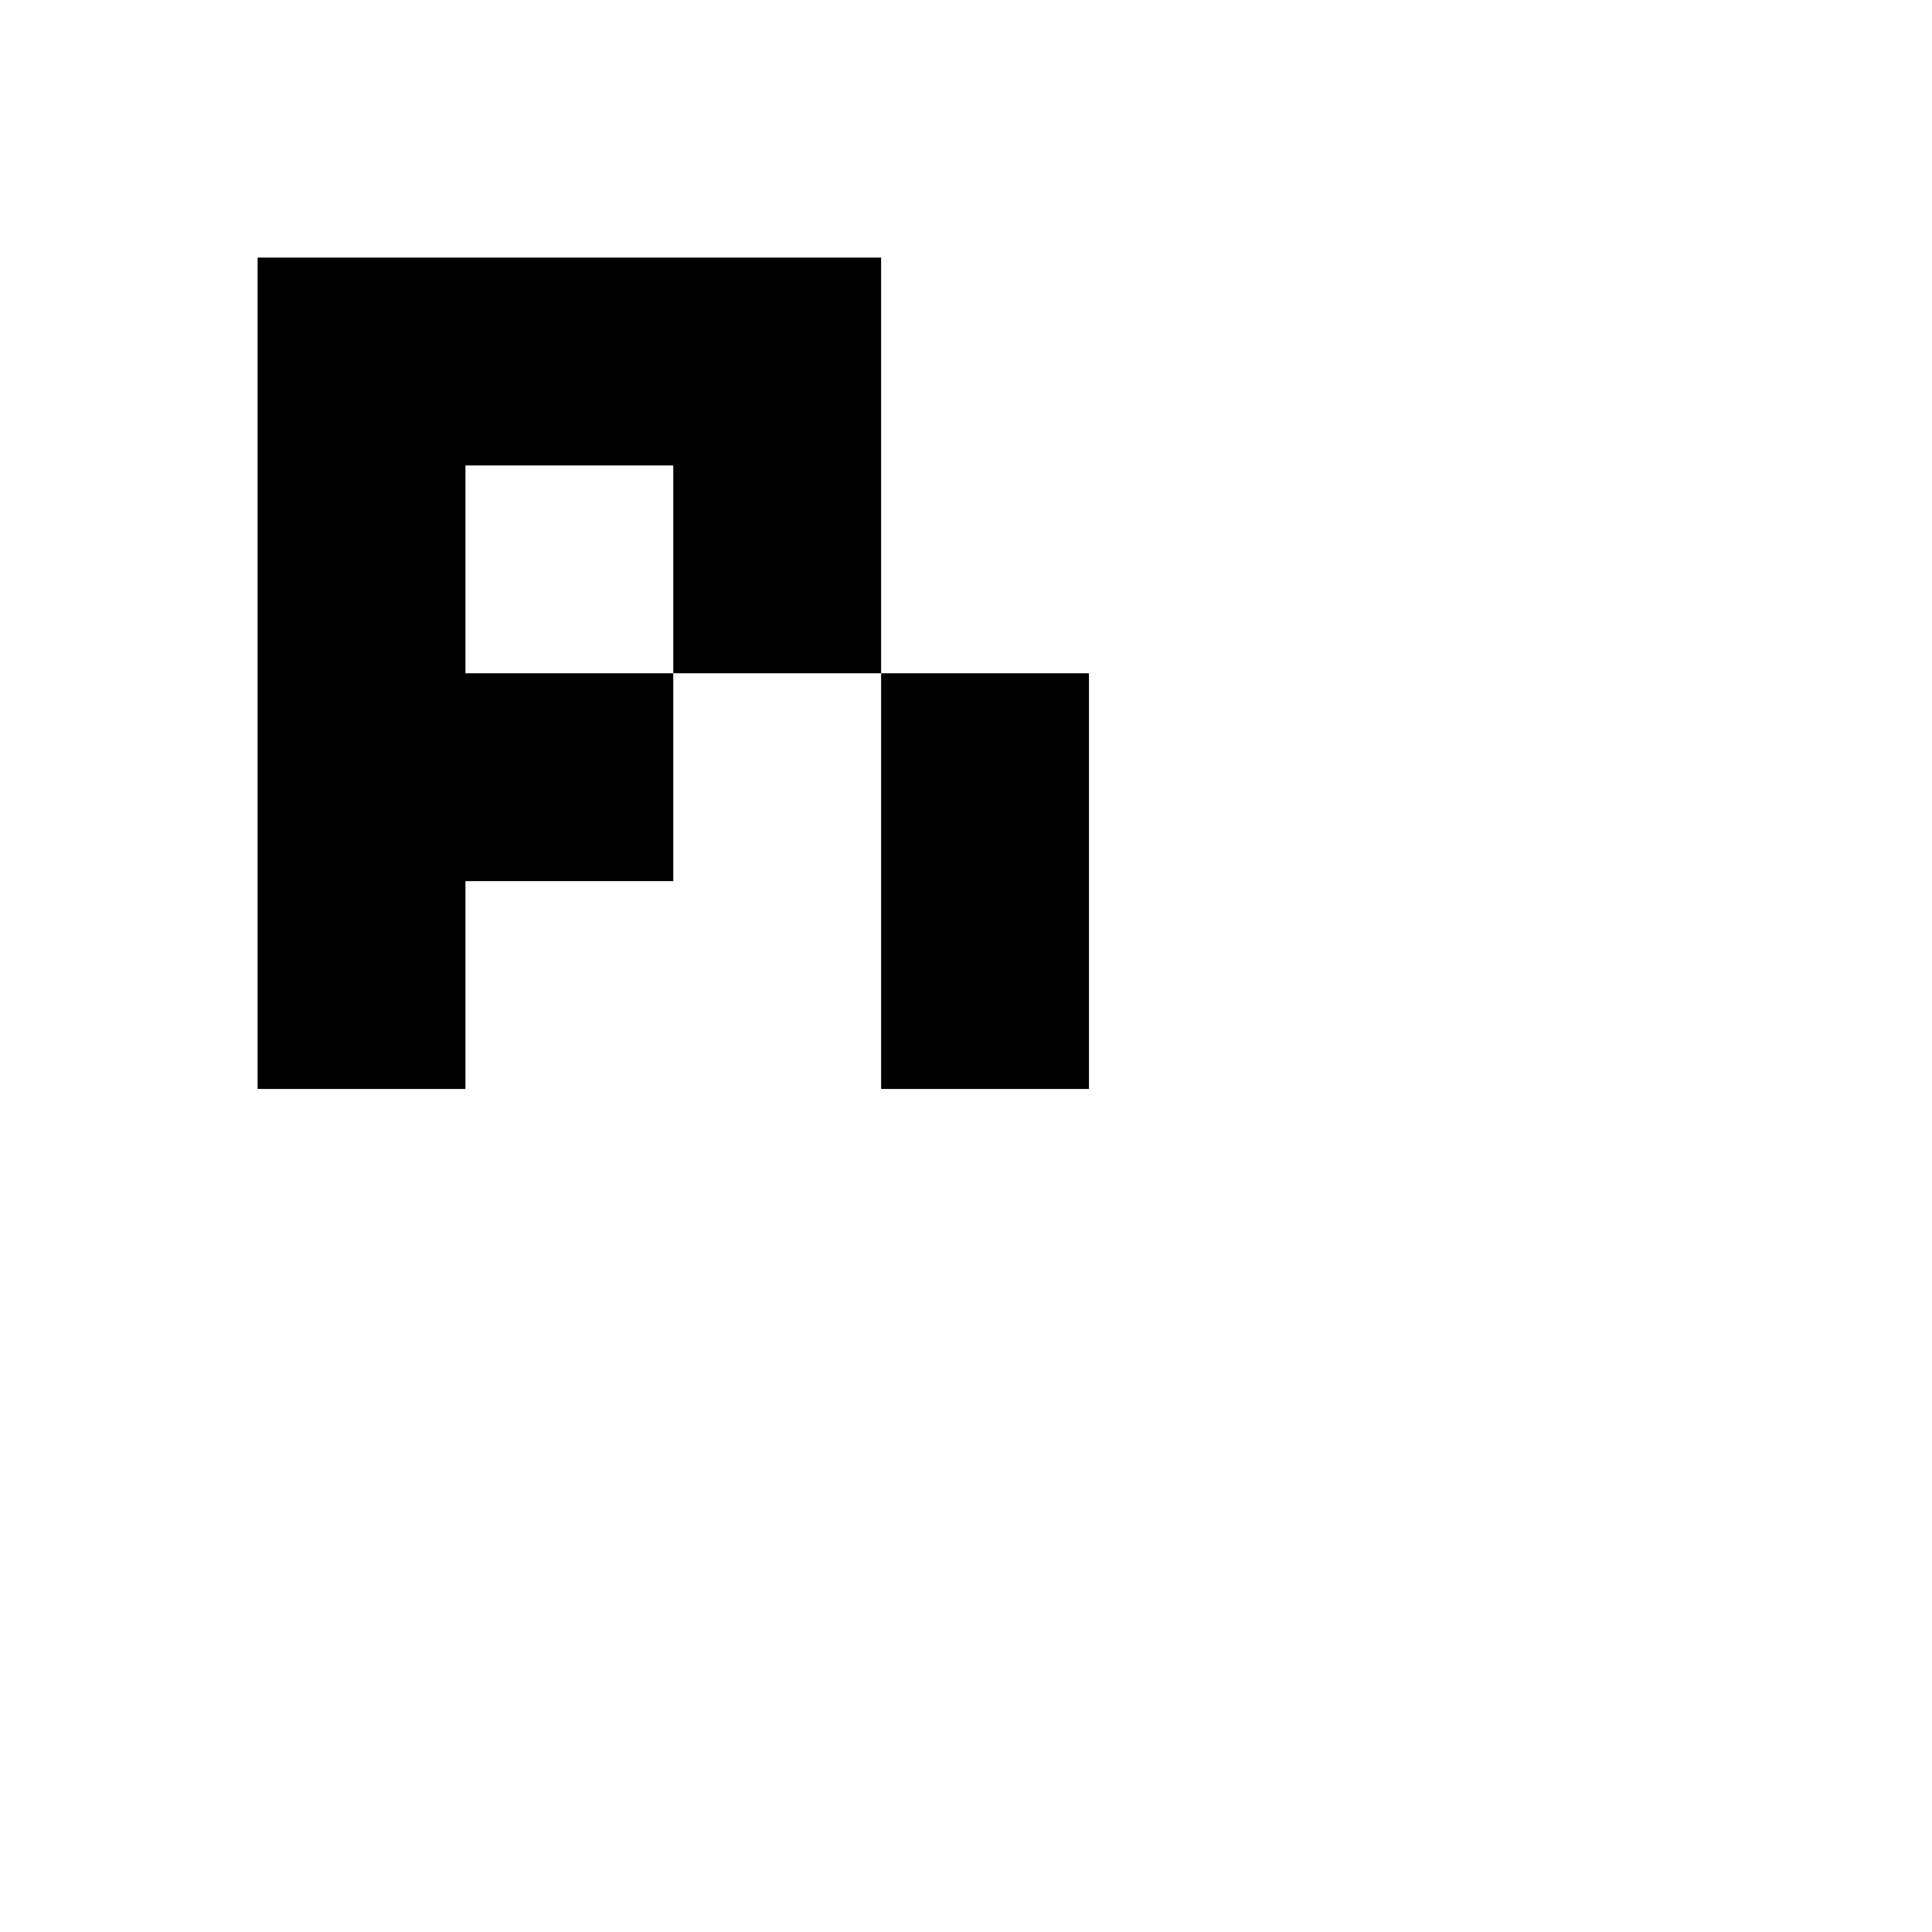
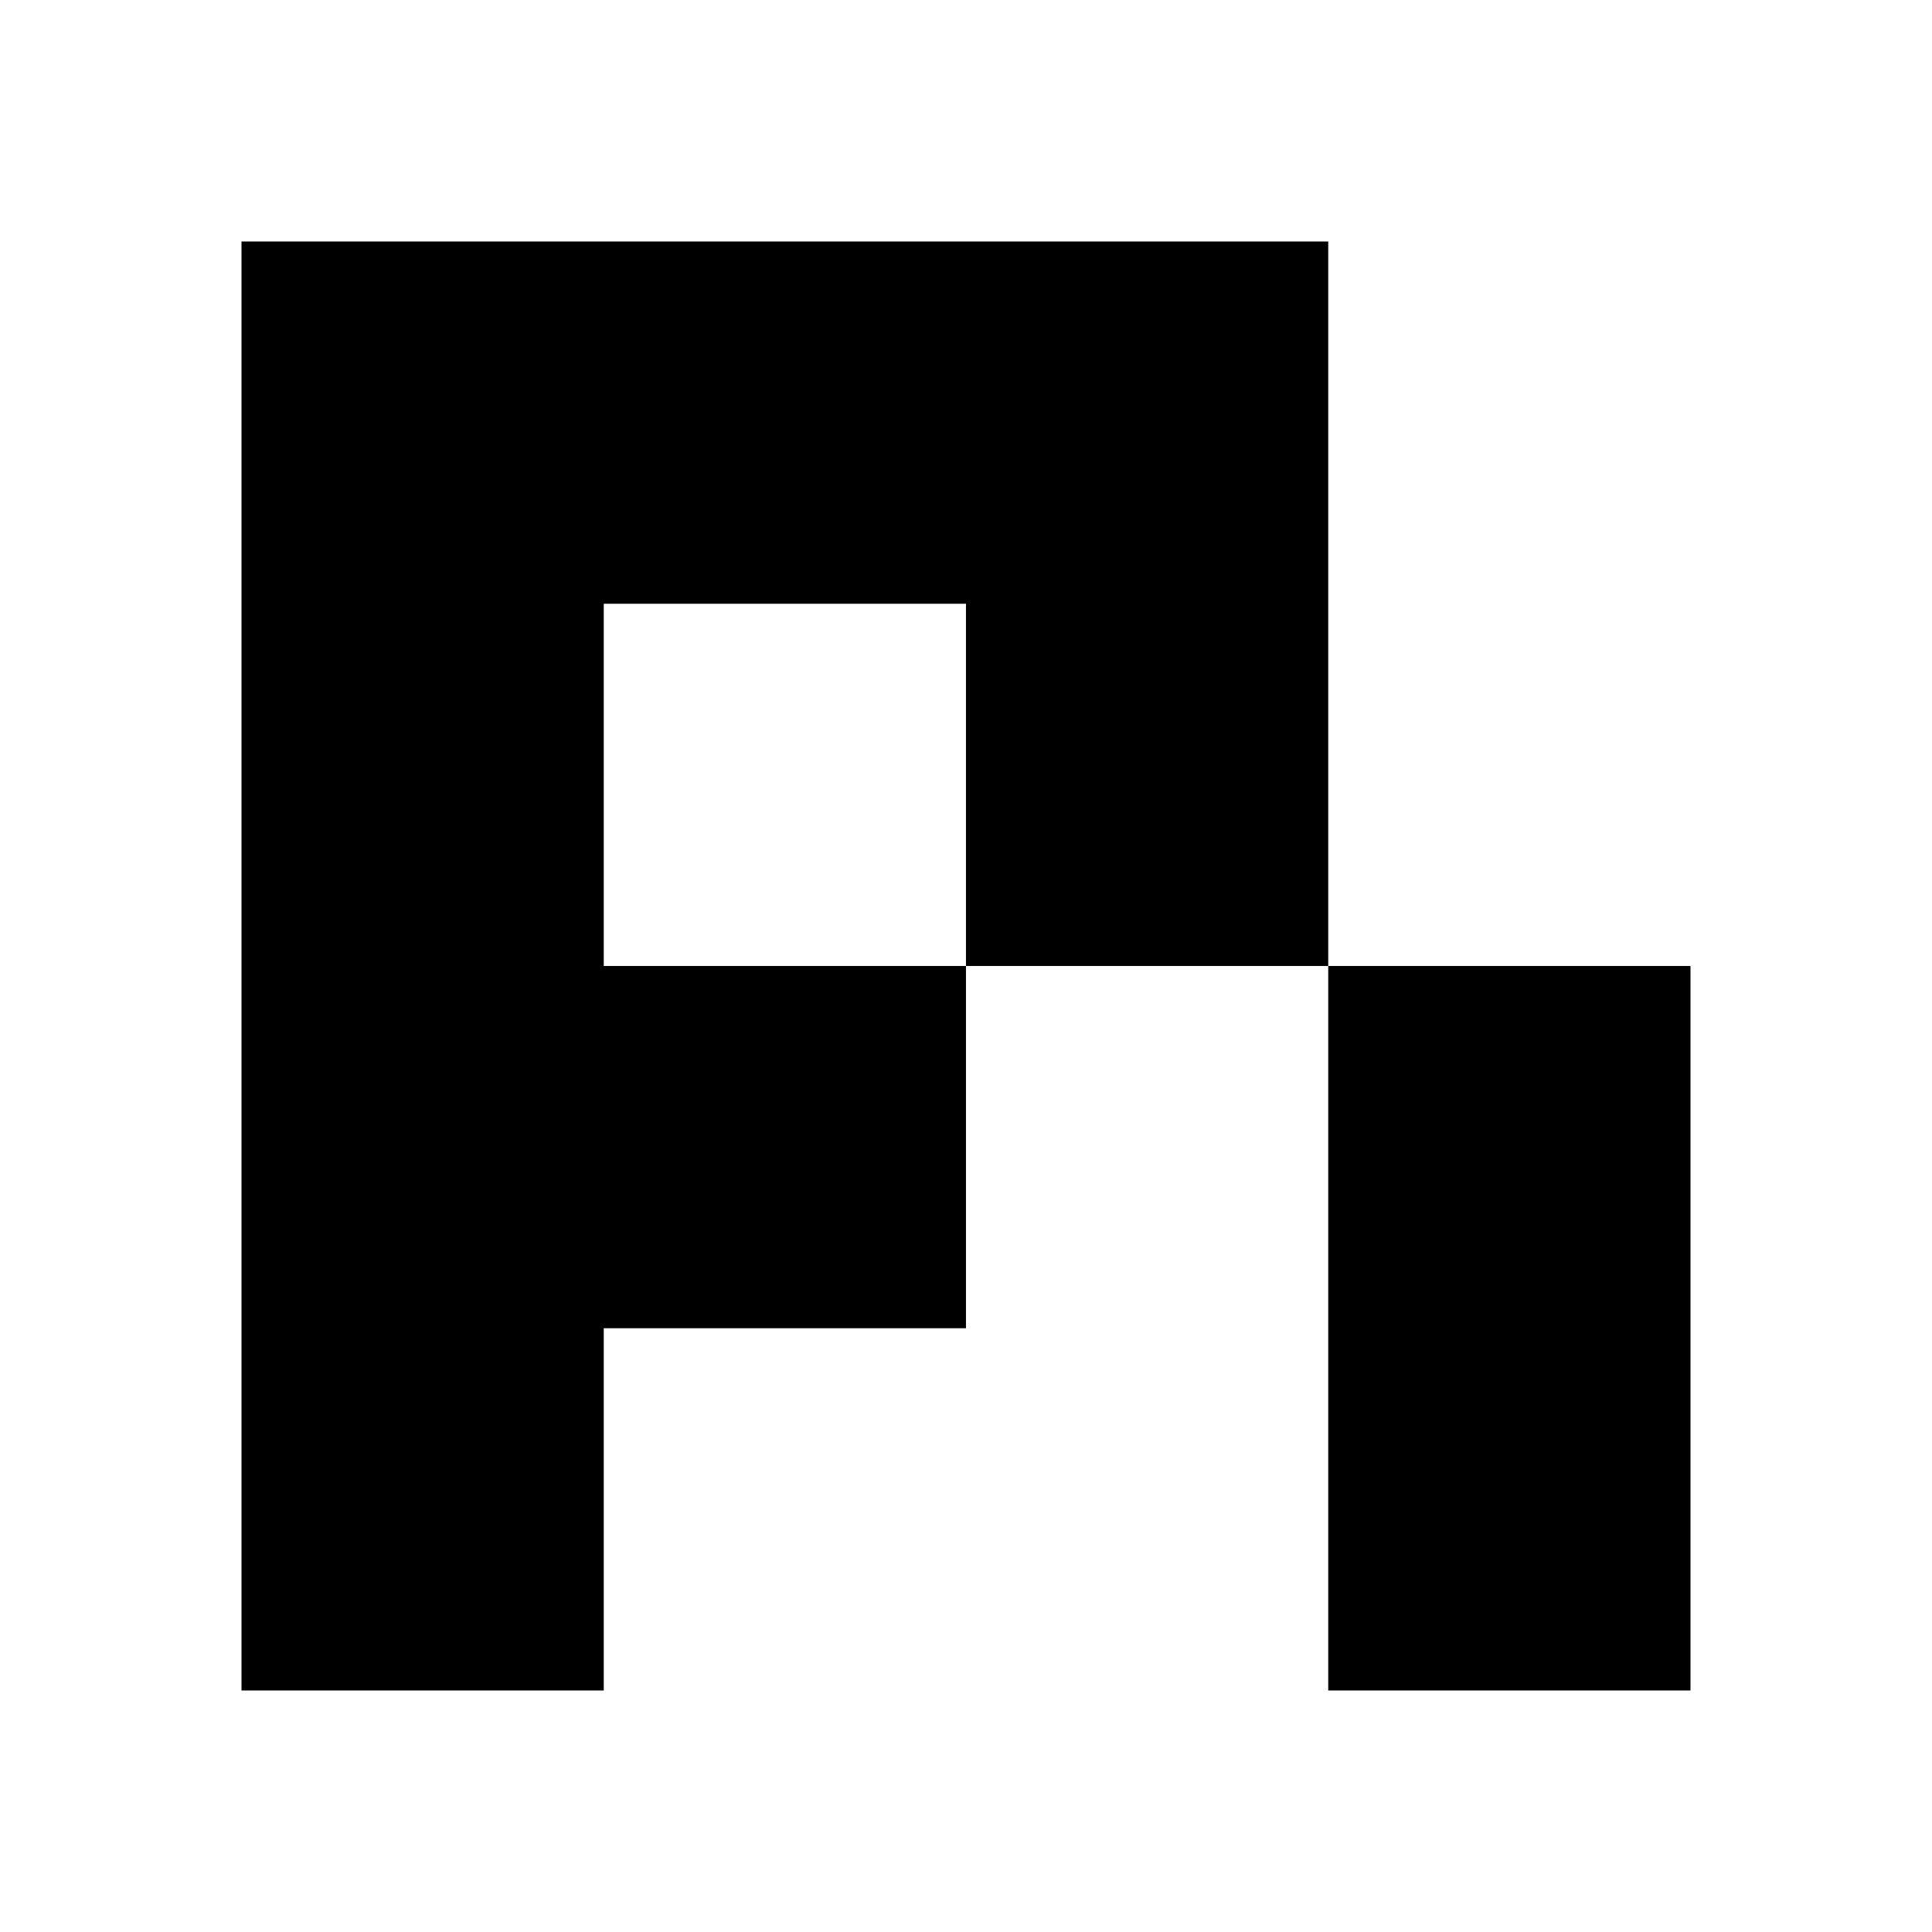
<svg xmlns="http://www.w3.org/2000/svg" viewBox="0 0 24 24" fill="none">
-   <g transform="translate(3.2 3.2) scale(0.022) translate(-165.29 -165.29)">
+   <g transform="translate(3 3) scale(0.038344) translate(-165.29 -165.29)">
    <path fill="currentColor" fill-rule="evenodd" clip-rule="evenodd" d="M165.29 165.29H517.36V400H400V517.36H282.65V634.72H165.29ZM282.65 282.65V400H400V282.65Z" />
    <path fill="currentColor" d="M517.36 400H634.72V634.72H517.36Z" />
  </g>
</svg>
